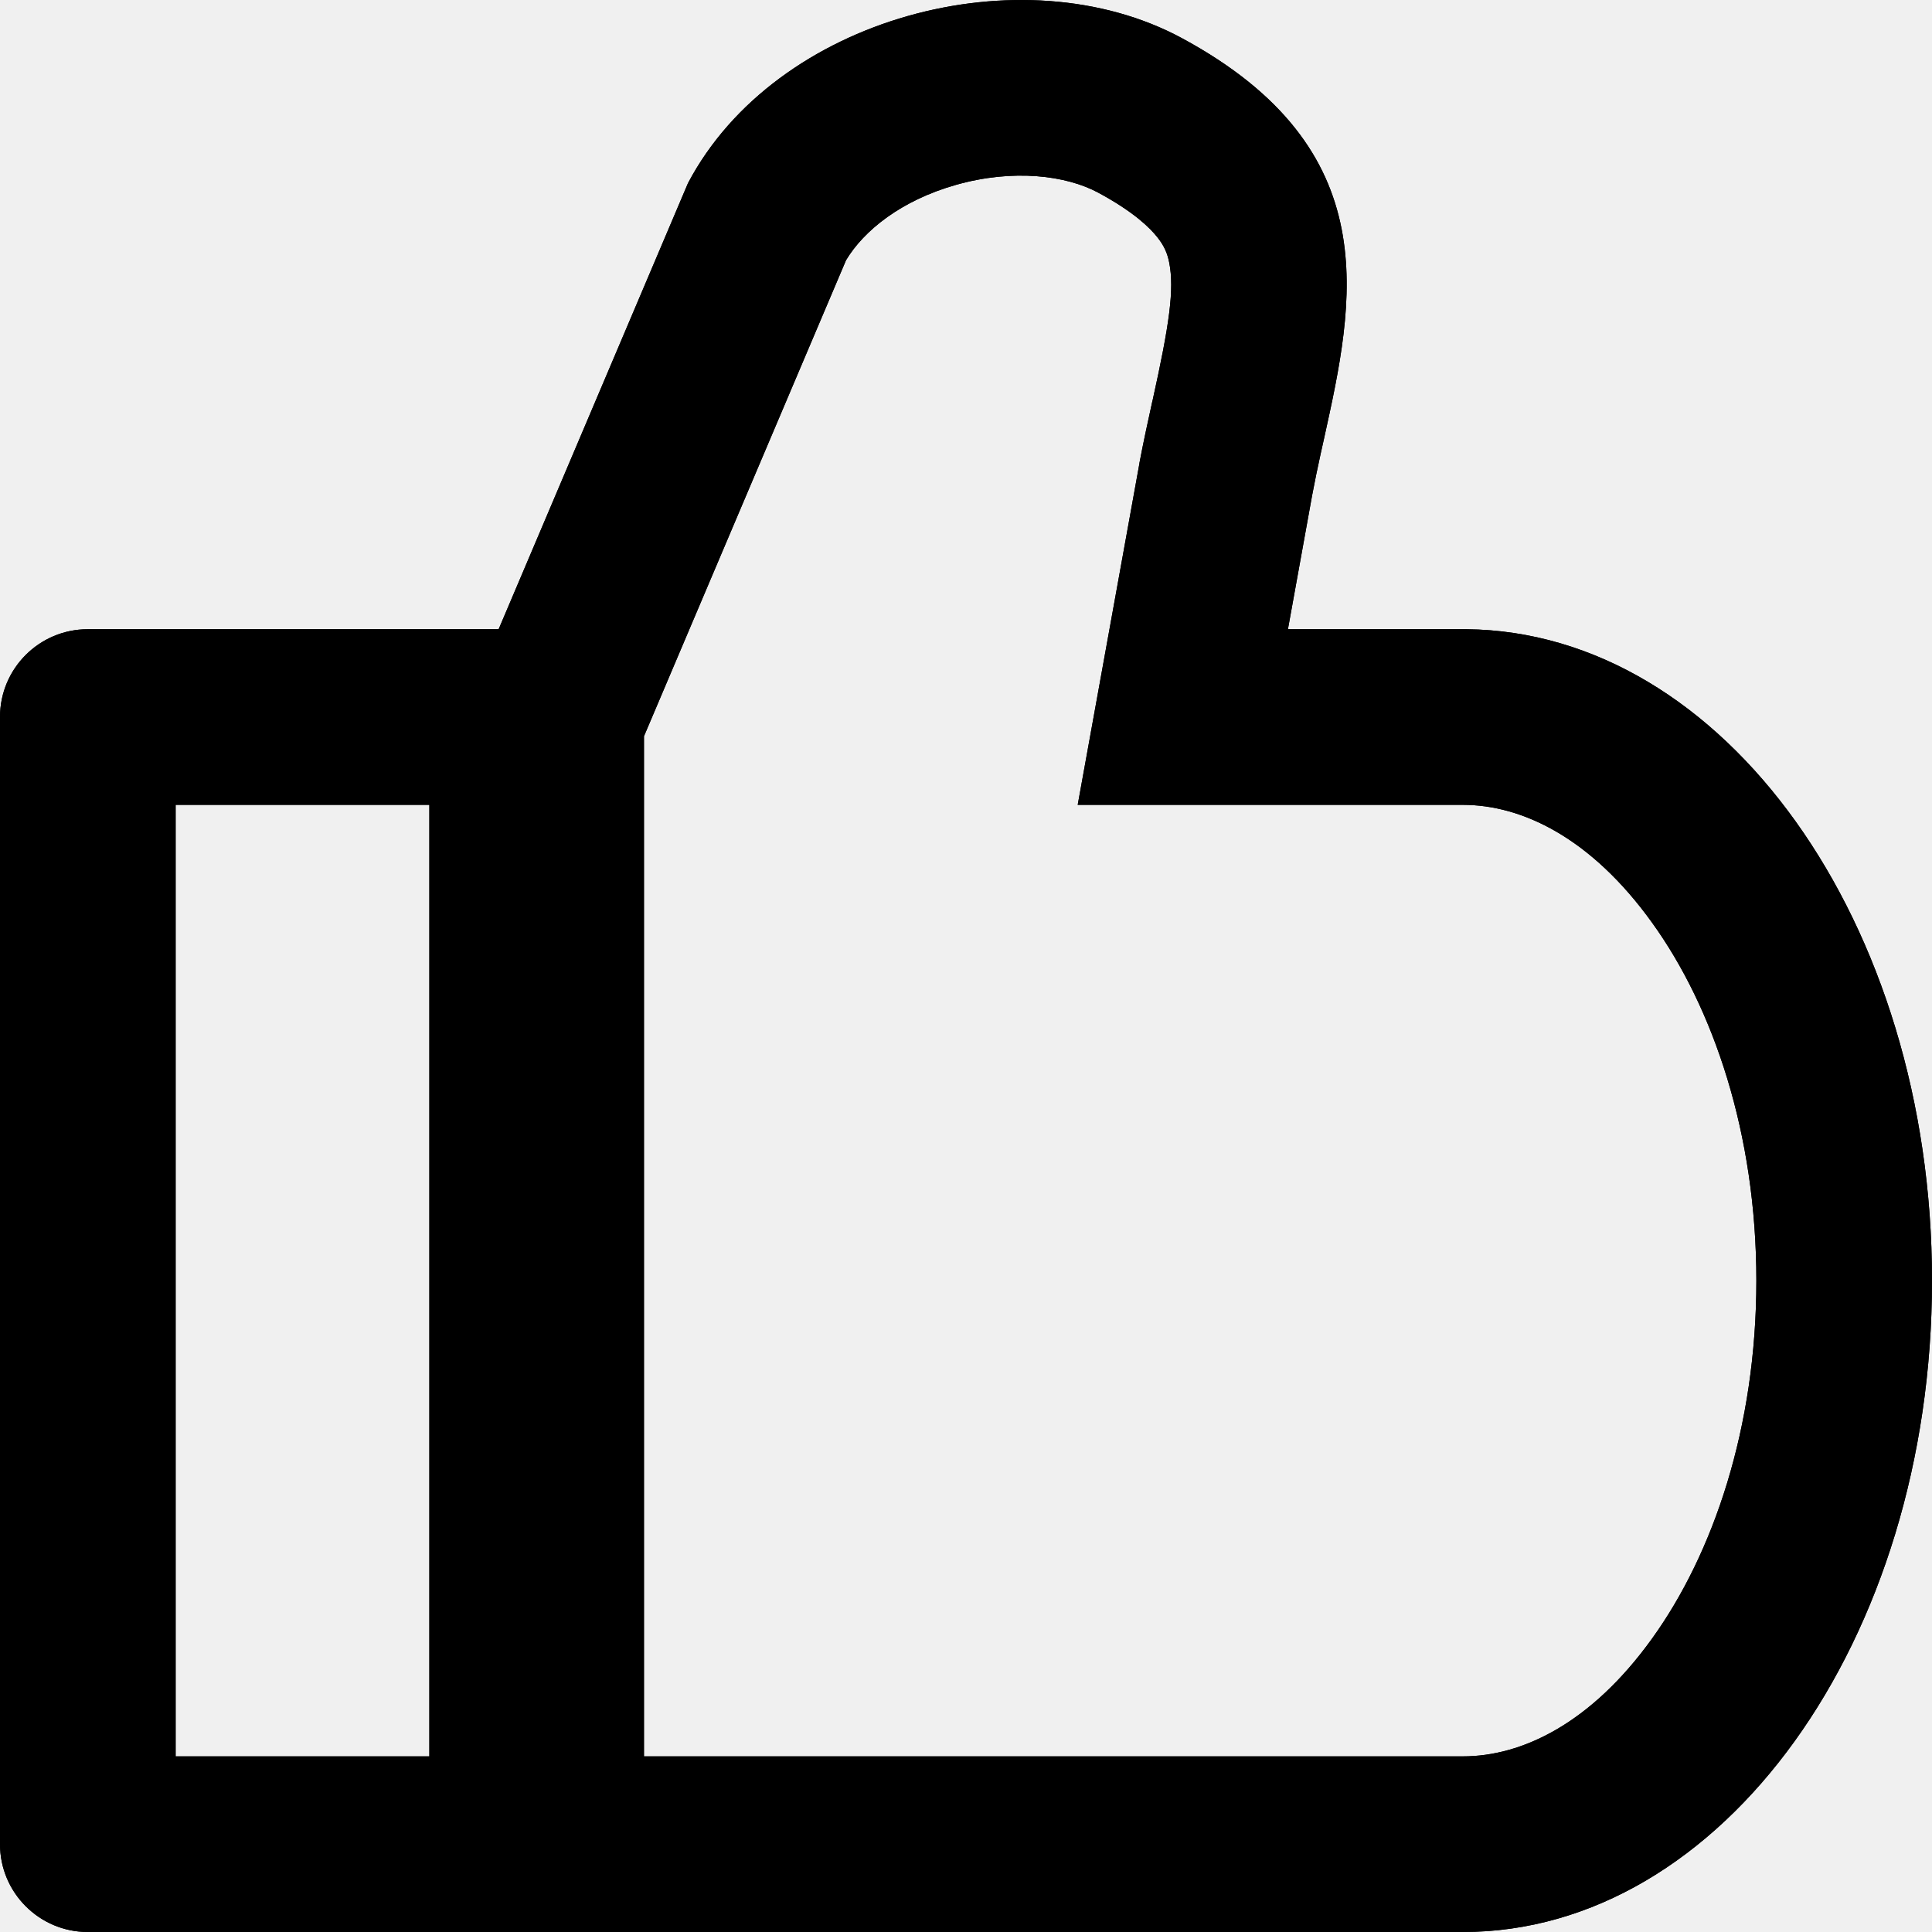
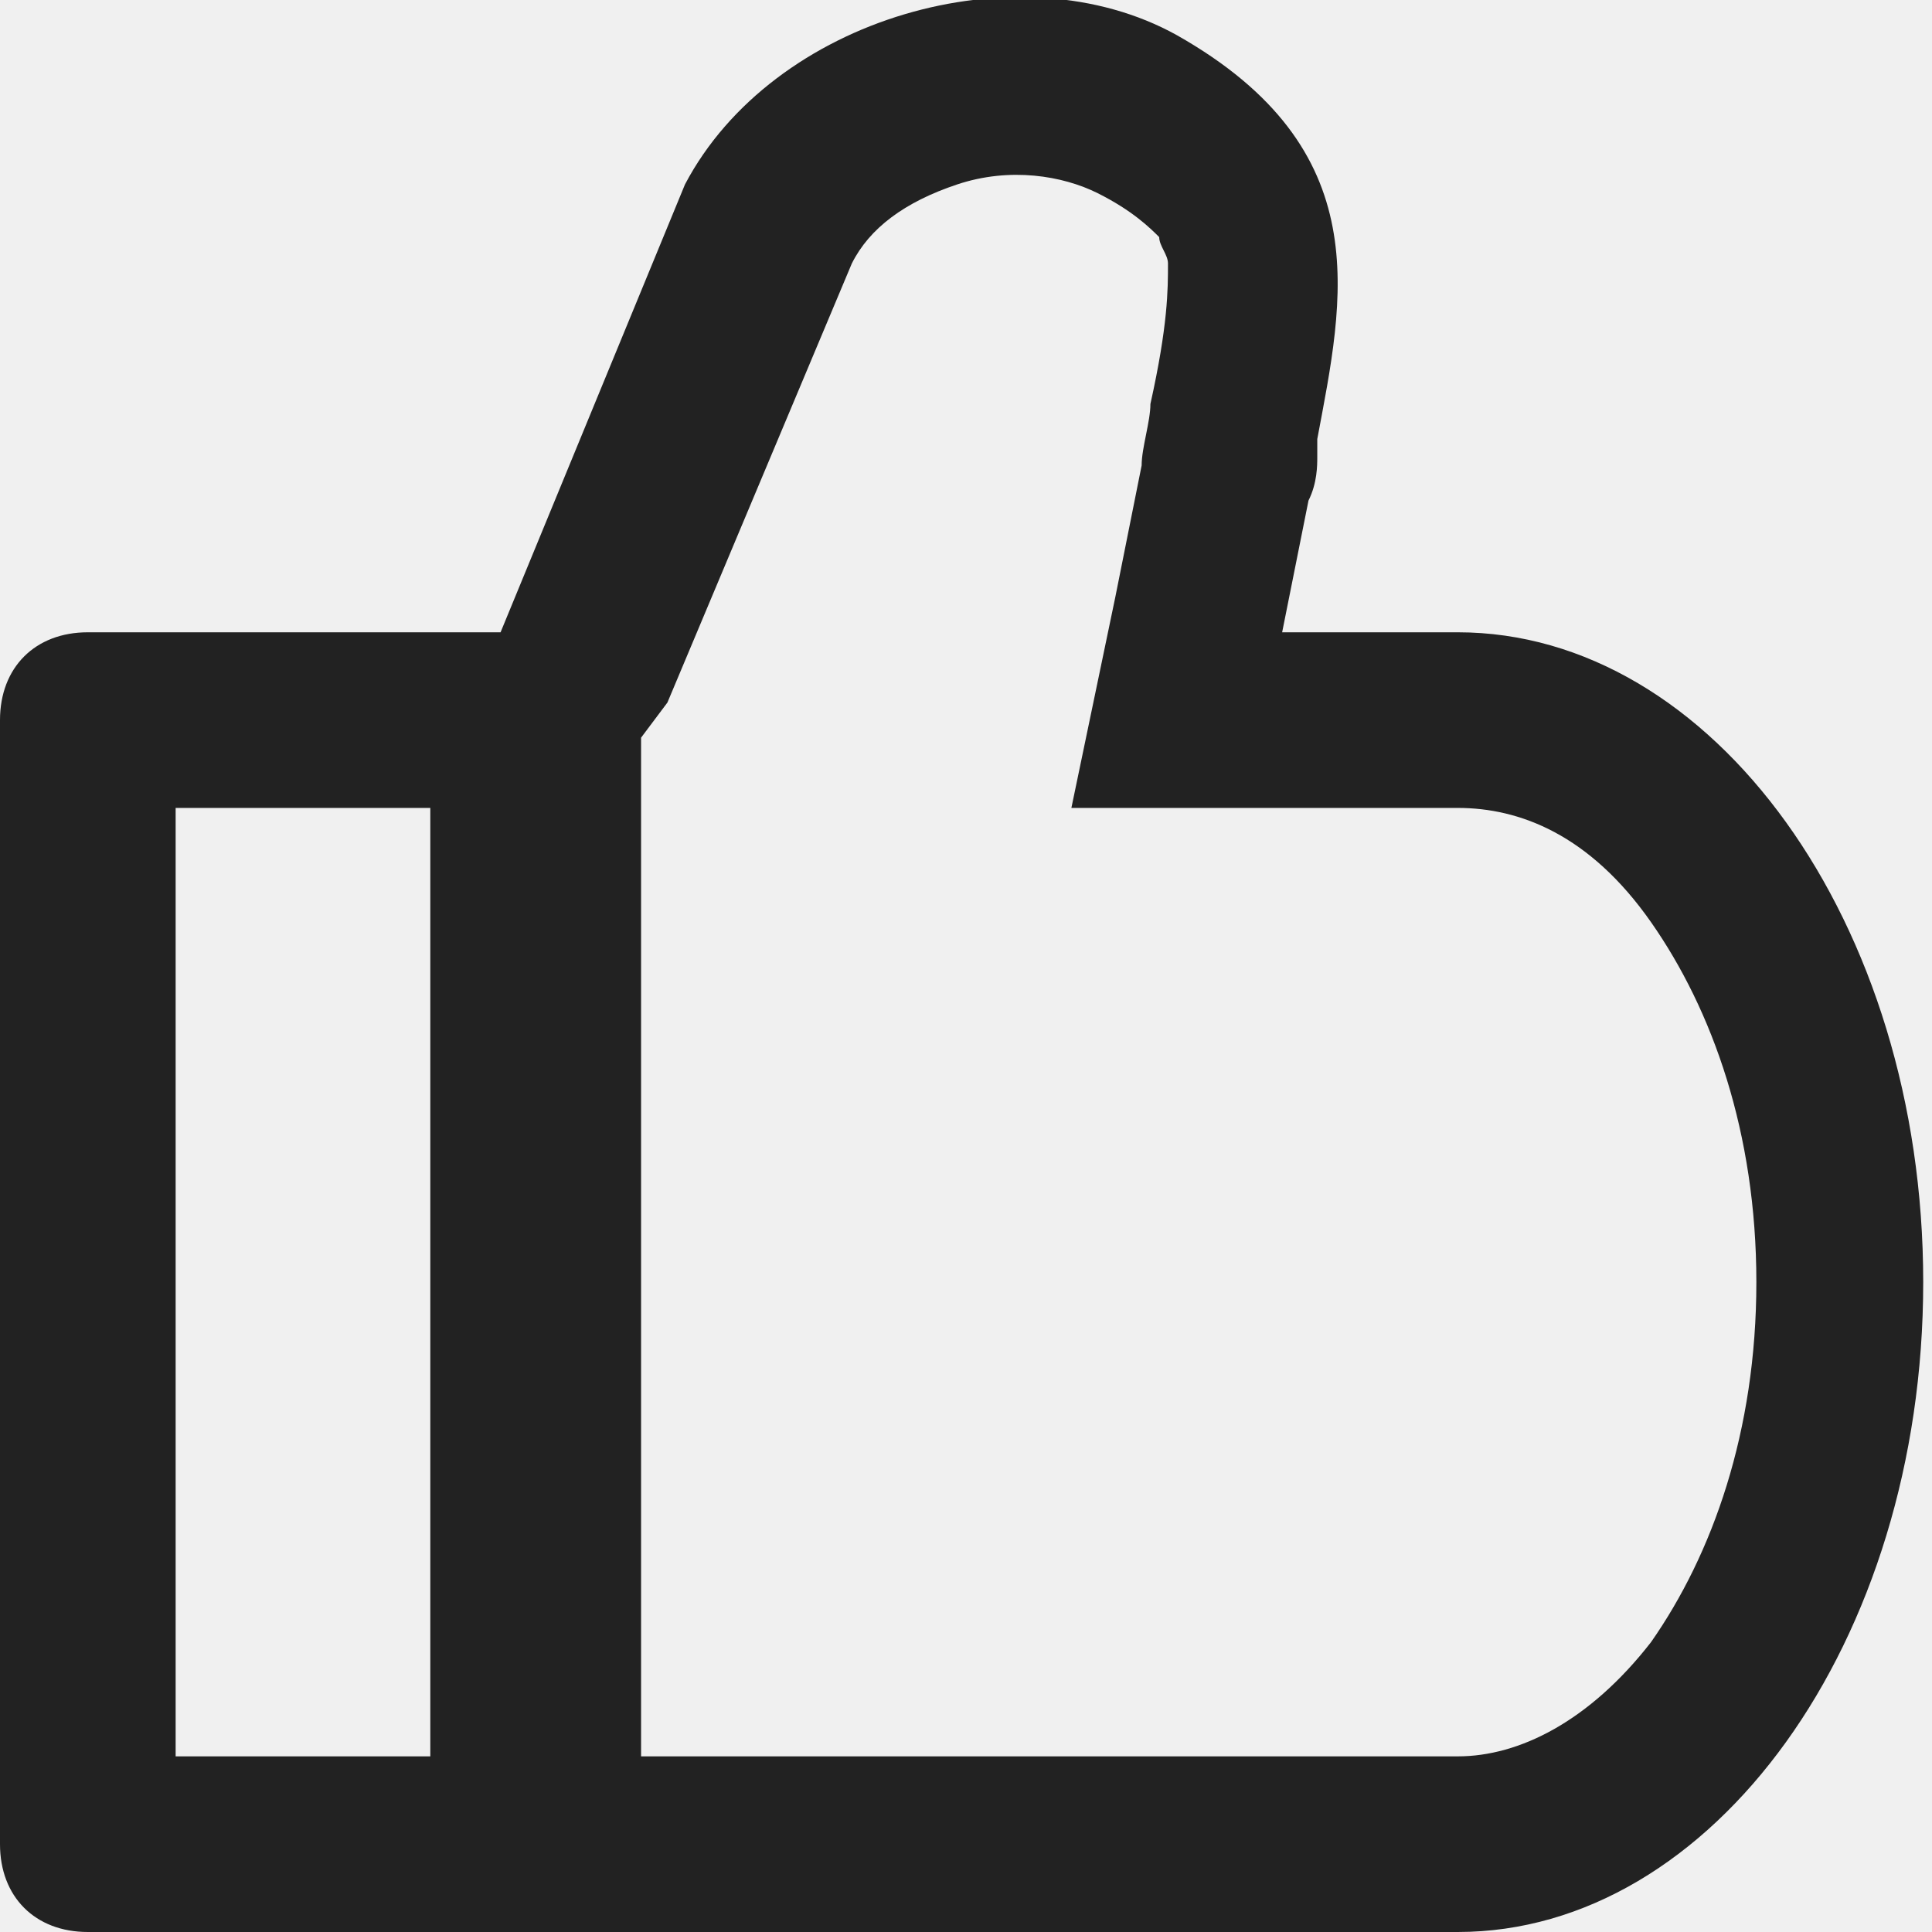
- <svg xmlns="http://www.w3.org/2000/svg" width="22" height="22" viewBox="0 0 22 22" fill="none">
-   <mask id="path-1-inside-1_351_3246" fill="white">
-     <path fill-rule="evenodd" clip-rule="evenodd" d="M12.698 6.809L12.272 9.165H14.666H16.659C17.328 9.165 18.115 9.537 18.812 10.506C19.508 11.471 20 12.906 20 14.582C20 16.258 19.508 17.693 18.812 18.659C18.115 19.628 17.328 20 16.659 20H7.333V9.165V8.384L7.519 7.946L9.634 2.963C9.838 2.623 10.264 2.282 10.883 2.106C11.54 1.919 12.143 1.998 12.506 2.194C12.907 2.41 13.094 2.593 13.18 2.703C13.259 2.802 13.294 2.888 13.314 2.99C13.374 3.294 13.316 3.695 13.125 4.558L15.078 4.99L13.125 4.558L13.121 4.573C13.075 4.783 13.021 5.028 12.975 5.272L12.975 5.272L12.974 5.282L12.698 6.809ZM5.678 7.165L7.834 2.086C8.832 0.193 11.637 -0.547 13.456 0.433C15.805 1.7 15.421 3.434 15.078 4.99L15.039 5.165C15.004 5.325 14.971 5.483 14.942 5.638L14.666 7.165H16.659L16.698 7.165C19.63 7.194 22 10.504 22 14.582C22 18.679 19.609 22 16.659 22H7.333H6.889H5.333H4.889H1C0.448 22 0 21.552 0 21V8.165C0 7.612 0.448 7.165 1 7.165L4.889 7.165L5.333 7.165L5.678 7.165ZM4.889 9.165V20H2V9.165H4.889Z" />
-   </mask>
-   <path fill-rule="evenodd" clip-rule="evenodd" d="M12.698 6.809L12.272 9.165H14.666H16.659C17.328 9.165 18.115 9.537 18.812 10.506C19.508 11.471 20 12.906 20 14.582C20 16.258 19.508 17.693 18.812 18.659C18.115 19.628 17.328 20 16.659 20H7.333V9.165V8.384L7.519 7.946L9.634 2.963C9.838 2.623 10.264 2.282 10.883 2.106C11.54 1.919 12.143 1.998 12.506 2.194C12.907 2.41 13.094 2.593 13.18 2.703C13.259 2.802 13.294 2.888 13.314 2.99C13.374 3.294 13.316 3.695 13.125 4.558L15.078 4.99L13.125 4.558L13.121 4.573C13.075 4.783 13.021 5.028 12.975 5.272L12.975 5.272L12.974 5.282L12.698 6.809ZM5.678 7.165L7.834 2.086C8.832 0.193 11.637 -0.547 13.456 0.433C15.805 1.7 15.421 3.434 15.078 4.99L15.039 5.165C15.004 5.325 14.971 5.483 14.942 5.638L14.666 7.165H16.659L16.698 7.165C19.63 7.194 22 10.504 22 14.582C22 18.679 19.609 22 16.659 22H7.333H6.889H5.333H4.889H1C0.448 22 0 21.552 0 21V8.165C0 7.612 0.448 7.165 1 7.165L4.889 7.165L5.333 7.165L5.678 7.165ZM4.889 9.165V20H2V9.165H4.889Z" fill="black" />
-   <path d="M12.272 9.165L11.288 8.987L11.075 10.165H12.272V9.165ZM12.698 6.809L11.714 6.631V6.631L12.698 6.809ZM18.812 10.506L19.624 9.921L18.812 10.506ZM18.812 18.659L19.624 19.243L18.812 18.659ZM7.333 20H6.333V21H7.333V20ZM7.333 8.384L6.413 7.993L6.333 8.18V8.384H7.333ZM7.519 7.946L8.44 8.337L8.44 8.337L7.519 7.946ZM9.634 2.963L8.776 2.451L8.74 2.51L8.714 2.573L9.634 2.963ZM10.883 2.106L10.61 1.144H10.61L10.883 2.106ZM12.506 2.194L12.981 1.314V1.314L12.506 2.194ZM13.18 2.703L12.396 3.323L12.396 3.323L13.18 2.703ZM13.314 2.99L14.295 2.796L14.295 2.796L13.314 2.99ZM13.125 4.558L12.148 4.342L11.932 5.319L12.909 5.535L13.125 4.558ZM13.125 4.558L13.34 3.582L12.364 3.366L12.148 4.342L13.125 4.558ZM13.121 4.573L14.098 4.788L14.098 4.788L13.121 4.573ZM12.975 5.272L12.798 6.257L13.777 6.433L13.959 5.455L12.975 5.272ZM12.975 5.272L13.152 4.288L12.169 4.111L11.991 5.095L12.975 5.272ZM12.974 5.282L13.958 5.46L13.958 5.46L12.974 5.282ZM5.678 7.165L5.678 8.165L6.34 8.165L6.599 7.555L5.678 7.165ZM7.834 2.086L6.949 1.62L6.93 1.657L6.913 1.695L7.834 2.086ZM13.456 0.433L12.981 1.314L13.456 0.433ZM15.039 5.165L14.062 4.95L14.062 4.951L15.039 5.165ZM14.942 5.638L13.959 5.455L13.958 5.46L14.942 5.638ZM14.666 7.165L13.682 6.987L13.469 8.165H14.666V7.165ZM16.659 7.165L16.664 6.165H16.659V7.165ZM16.698 7.165L16.708 6.165L16.703 6.165L16.698 7.165ZM1 7.165L1 6.165H1V7.165ZM4.889 7.165V8.165H4.889L4.889 7.165ZM5.333 7.165L5.333 6.165H5.333L5.333 7.165ZM4.889 20V21H5.889V20H4.889ZM4.889 9.165H5.889V8.165H4.889V9.165ZM2 20H1V21H2V20ZM2 9.165V8.165H1V9.165H2ZM13.256 9.342L13.682 6.987L11.714 6.631L11.288 8.987L13.256 9.342ZM14.666 8.165H12.272V10.165H14.666V8.165ZM16.659 8.165H14.666V10.165H16.659V8.165ZM19.624 9.921C18.789 8.761 17.726 8.165 16.659 8.165V10.165C16.929 10.165 17.442 10.313 18.001 11.09L19.624 9.921ZM21 14.582C21 12.72 20.455 11.075 19.624 9.921L18.001 11.09C18.561 11.867 19 13.093 19 14.582H21ZM19.624 19.243C20.455 18.089 21 16.445 21 14.582H19C19 16.072 18.561 17.297 18.001 18.075L19.624 19.243ZM16.659 21C17.726 21 18.789 20.403 19.624 19.243L18.001 18.075C17.442 18.852 16.929 19 16.659 19V21ZM7.333 21H16.659V19H7.333V21ZM8.333 20V9.165H6.333V20H8.333ZM8.333 9.165V8.384H6.333V9.165H8.333ZM6.599 7.555L6.413 7.993L8.254 8.774L8.44 8.337L6.599 7.555ZM8.714 2.573L6.599 7.555L8.44 8.337L10.555 3.354L8.714 2.573ZM10.61 1.144C9.794 1.376 9.133 1.852 8.776 2.451L10.493 3.476C10.542 3.394 10.734 3.188 11.156 3.068L10.61 1.144ZM12.981 1.314C12.346 0.971 11.468 0.9 10.61 1.144L11.156 3.068C11.613 2.938 11.939 3.024 12.032 3.074L12.981 1.314ZM13.964 2.082C13.777 1.845 13.475 1.58 12.981 1.314L12.032 3.074C12.339 3.239 12.411 3.341 12.396 3.323L13.964 2.082ZM14.295 2.796C14.246 2.548 14.148 2.313 13.964 2.082L12.396 3.323C12.392 3.317 12.375 3.294 12.358 3.257C12.341 3.22 12.334 3.191 12.333 3.183L14.295 2.796ZM14.101 4.774C14.279 3.968 14.403 3.346 14.295 2.796L12.333 3.183C12.334 3.189 12.345 3.247 12.321 3.439C12.296 3.636 12.243 3.913 12.148 4.342L14.101 4.774ZM15.293 4.013L13.34 3.582L12.909 5.535L14.862 5.966L15.293 4.013ZM12.909 5.535L14.862 5.966L15.293 4.013L13.34 3.582L12.909 5.535ZM14.098 4.788L14.101 4.774L12.148 4.342L12.145 4.357L14.098 4.788ZM13.959 5.455C14.001 5.23 14.051 5.001 14.098 4.788L12.145 4.357C12.099 4.565 12.041 4.826 11.992 5.09L13.959 5.455ZM12.798 6.257L12.798 6.257L13.153 4.288L13.152 4.288L12.798 6.257ZM13.958 5.46L13.96 5.45L11.991 5.095L11.99 5.104L13.958 5.46ZM13.682 6.987L13.958 5.46L11.99 5.104L11.714 6.631L13.682 6.987ZM6.599 7.555L8.754 2.477L6.913 1.695L4.758 6.774L6.599 7.555ZM8.719 2.552C9.062 1.9 9.757 1.386 10.61 1.144C11.465 0.901 12.344 0.97 12.981 1.314L13.93 -0.447C12.748 -1.084 11.315 -1.135 10.064 -0.78C8.81 -0.424 7.603 0.379 6.949 1.62L8.719 2.552ZM12.981 1.314C13.939 1.83 14.207 2.351 14.295 2.796C14.403 3.342 14.283 3.953 14.101 4.774L16.054 5.206C16.216 4.471 16.46 3.437 16.258 2.41C16.035 1.283 15.321 0.303 13.93 -0.447L12.981 1.314ZM14.101 4.775L14.062 4.95L16.016 5.38L16.054 5.205L14.101 4.775ZM14.062 4.951C14.026 5.114 13.99 5.284 13.959 5.455L15.925 5.82C15.951 5.681 15.982 5.535 16.016 5.378L14.062 4.951ZM13.958 5.46L13.682 6.987L15.65 7.342L15.926 5.816L13.958 5.46ZM14.666 8.165H16.659V6.165H14.666V8.165ZM16.654 8.165L16.693 8.165L16.703 6.165L16.664 6.165L16.654 8.165ZM16.688 8.165C17.754 8.175 18.809 8.782 19.635 9.937C20.46 11.09 21 12.728 21 14.582H23C23 12.358 22.355 10.302 21.262 8.773C20.17 7.247 18.574 6.183 16.708 6.165L16.688 8.165ZM21 14.582C21 16.445 20.455 18.089 19.624 19.243C18.792 20.399 17.731 21 16.659 21V23C18.537 23 20.146 21.941 21.247 20.412C22.349 18.881 23 16.817 23 14.582H21ZM16.659 21H7.333V23H16.659V21ZM6.889 23H7.333V21H6.889V23ZM5.333 23H6.889V21H5.333V23ZM4.889 23H5.333V21H4.889V23ZM1 23H4.889V21H1V23ZM-1 21C-1 22.105 -0.105 23 1 23V21H1H-1ZM-1 8.165V21H1V8.165H-1ZM1 6.165C-0.105 6.165 -1 7.06 -1 8.165H1L1 8.165V6.165ZM4.889 6.165L1 6.165L1 8.165H4.889V6.165ZM5.333 6.165L4.889 6.165L4.889 8.165H5.333L5.333 6.165ZM5.678 6.165L5.333 6.165L5.333 8.165H5.678L5.678 6.165ZM5.889 20V9.165H3.889V20H5.889ZM2 21H4.889V19H2V21ZM1 9.165V20H3V9.165H1ZM4.889 8.165H2V10.165H4.889V8.165Z" fill="black" mask="url(#path-1-inside-1_351_3246)" />
+ <svg xmlns="http://www.w3.org/2000/svg" version="1.1" id="Layer_1" x="0px" y="0px" viewBox="0 0 22 22" style="enable-background:new 0 0 22 22;" xml:space="preserve">
+   <style type="text/css">
+ 	.st0{fill-rule:evenodd;clip-rule:evenodd;}
+ </style>
+   <path class="st0" d="M12.7,6.8L13,5.3l0,0l0,0c0-0.2,0.1-0.5,0.1-0.7l0,0l2,0.4l-2-0.4c0.2-0.9,0.2-1.3,0.2-1.6  c0-0.1-0.1-0.2-0.1-0.3c-0.1-0.1-0.3-0.3-0.7-0.5c-0.4-0.2-1-0.3-1.6-0.1c-0.6,0.2-1,0.5-1.2,0.9l-2.1,5L7.3,8.4v0.8V20h9.3  c0.7,0,1.5-0.4,2.2-1.3c0.7-1,1.2-2.4,1.2-4.1s-0.5-3.1-1.2-4.1c-0.7-1-1.5-1.3-2.2-1.3h-2h-2.4L12.7,6.8z M5.7,7.2H5.3H4.9H1  c-0.6,0-1,0.4-1,1V21c0,0.6,0.4,1,1,1h3.9h0.4h1.6h0.4h9.3c2.9,0,5.3-3.3,5.3-7.4c0-4.1-2.4-7.4-5.3-7.4l0,0h-2l0.3-1.5  C15,5.5,15,5.3,15,5.2l0-0.2c0.3-1.6,0.7-3.3-1.6-4.6c-1.8-1-4.6-0.2-5.6,1.7L5.7,7.2z M4.9,9.2H2V20h2.9V9.2z" fill="#222222" />
</svg>
